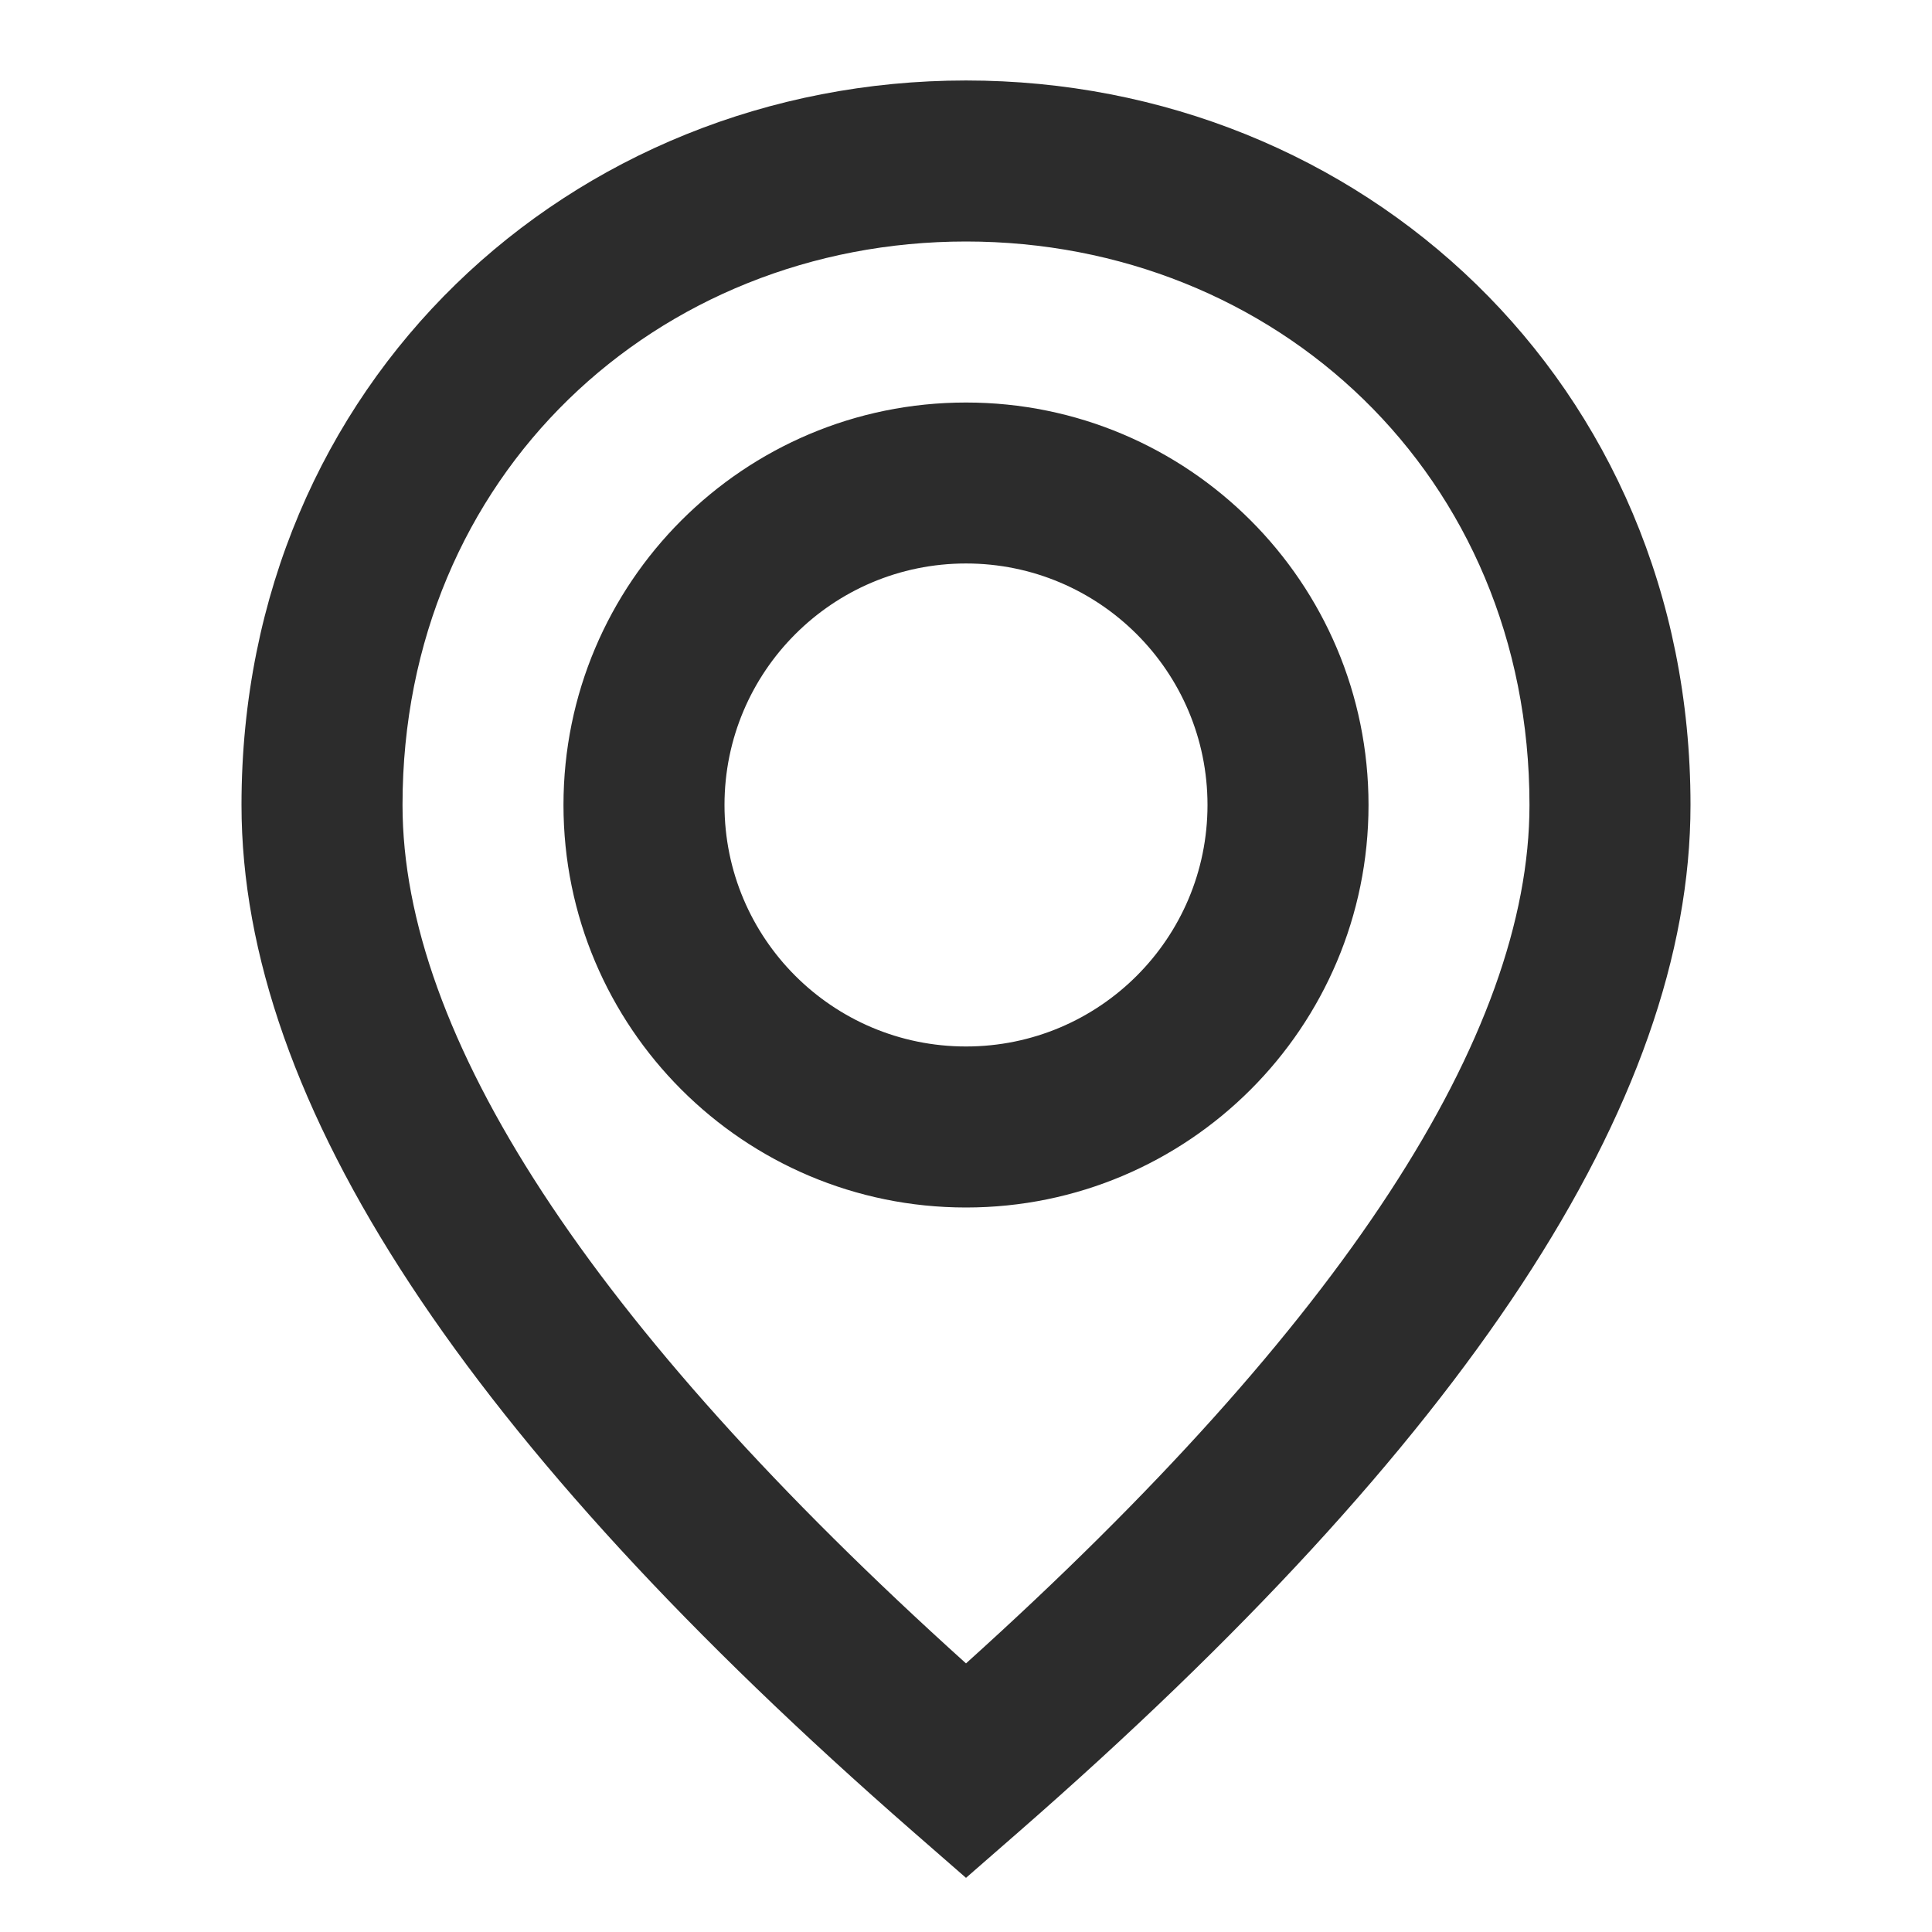
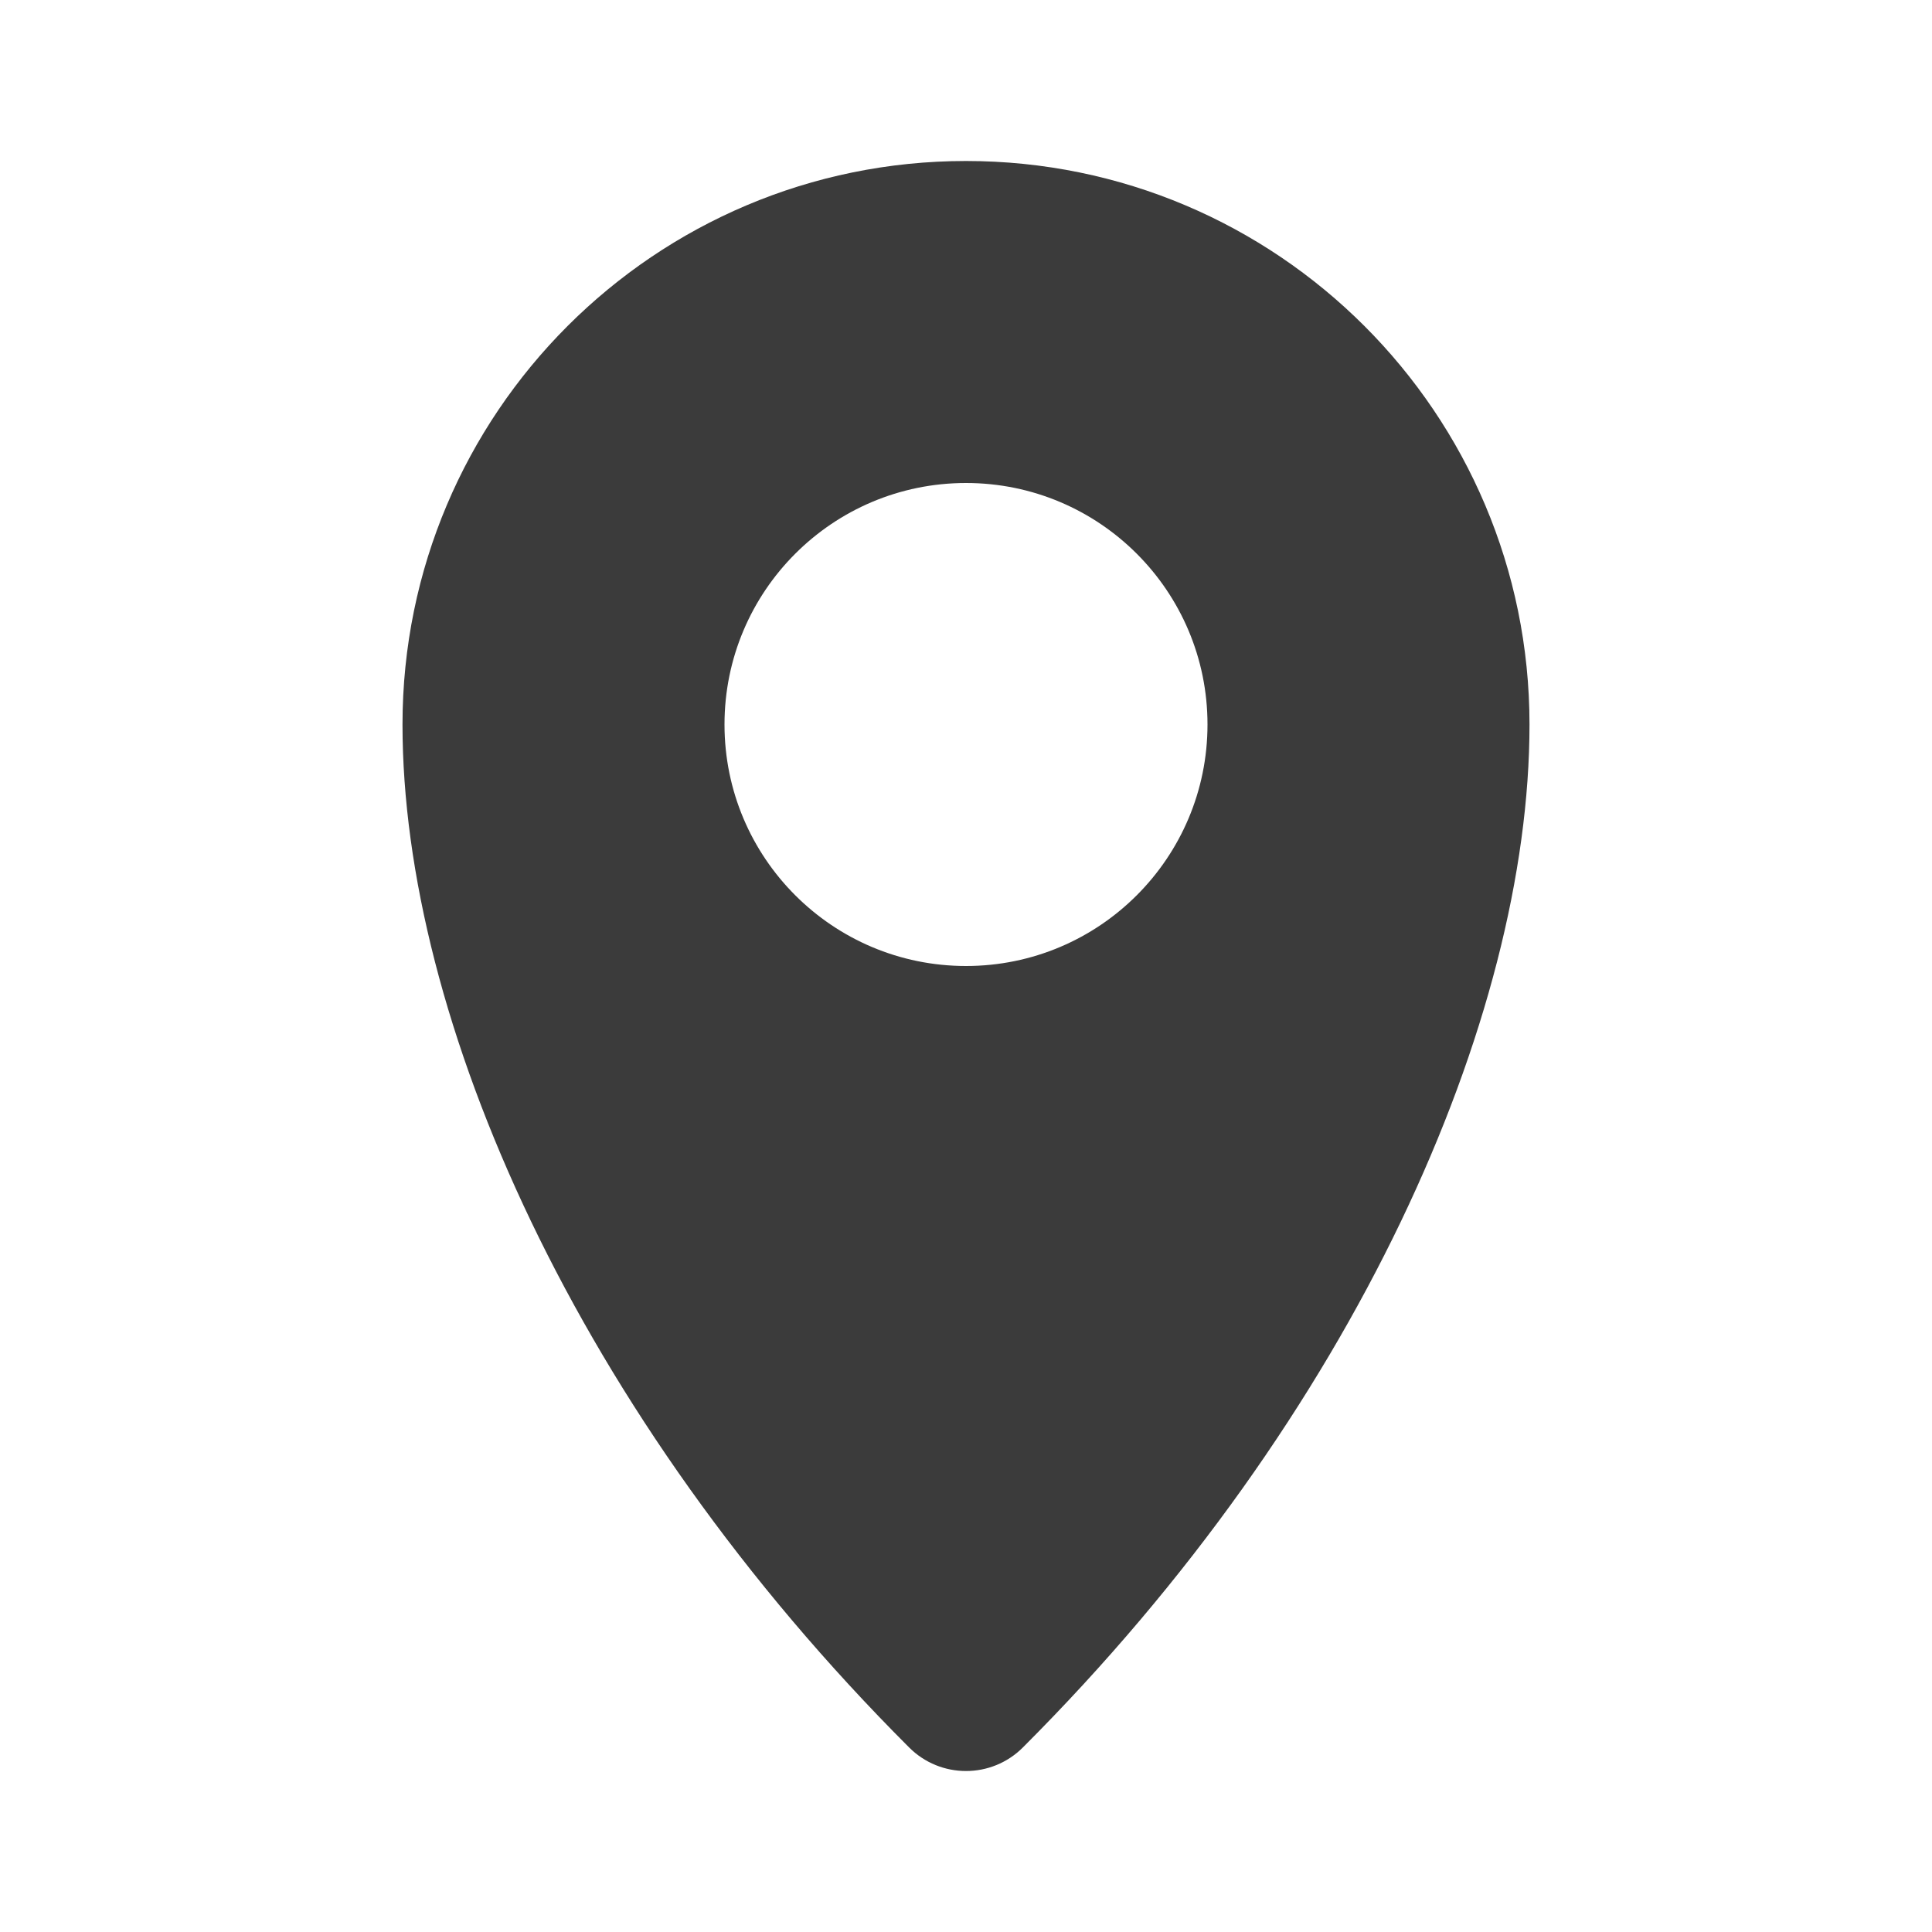
- <svg xmlns="http://www.w3.org/2000/svg" width="32" height="32" viewBox="0 0 32 32" fill="none">
-   <g id="location">
-     <path id="icon" fill-rule="evenodd" clip-rule="evenodd" d="M16 31.103L16.877 30.338C24.252 23.898 28 18.276 28 13.333C28 6.334 22.537 1.333 16 1.333C9.463 1.333 4 6.334 4 13.333C4 18.276 7.748 23.898 15.123 30.338L16 31.103ZM16 27.551C9.742 21.911 6.667 17.132 6.667 13.333C6.667 7.862 10.886 4 16 4C21.114 4 25.333 7.862 25.333 13.333C25.333 17.132 22.258 21.911 16 27.551ZM16 6.667C19.682 6.667 22.667 9.651 22.667 13.333C22.667 17.015 19.682 20 16 20C12.318 20 9.333 17.015 9.333 13.333C9.333 9.651 12.318 6.667 16 6.667ZM12 13.333C12 11.124 13.791 9.333 16 9.333C18.209 9.333 20 11.124 20 13.333C20 15.543 18.209 17.333 16 17.333C13.791 17.333 12 15.543 12 13.333Z" fill="#2C2C2C" />
-   </g>
+ <svg xmlns="http://www.w3.org/2000/svg" width="24" height="24" viewBox="0 0 24 24" fill="none">
+   <path fill-rule="evenodd" clip-rule="evenodd" d="M12 2C8.134 2 5 5.134 5 9C5 12.652 7.164 17.579 11.293 21.707C11.683 22.098 12.317 22.098 12.707 21.707C16.836 17.579 19 12.652 19 9C19 5.134 15.866 2 12 2ZM12 12C13.657 12 15 10.657 15 9C15 7.343 13.657 6 12 6C10.343 6 9 7.343 9 9C9 10.657 10.343 12 12 12Z" fill="#3B3B3B" />
</svg>
